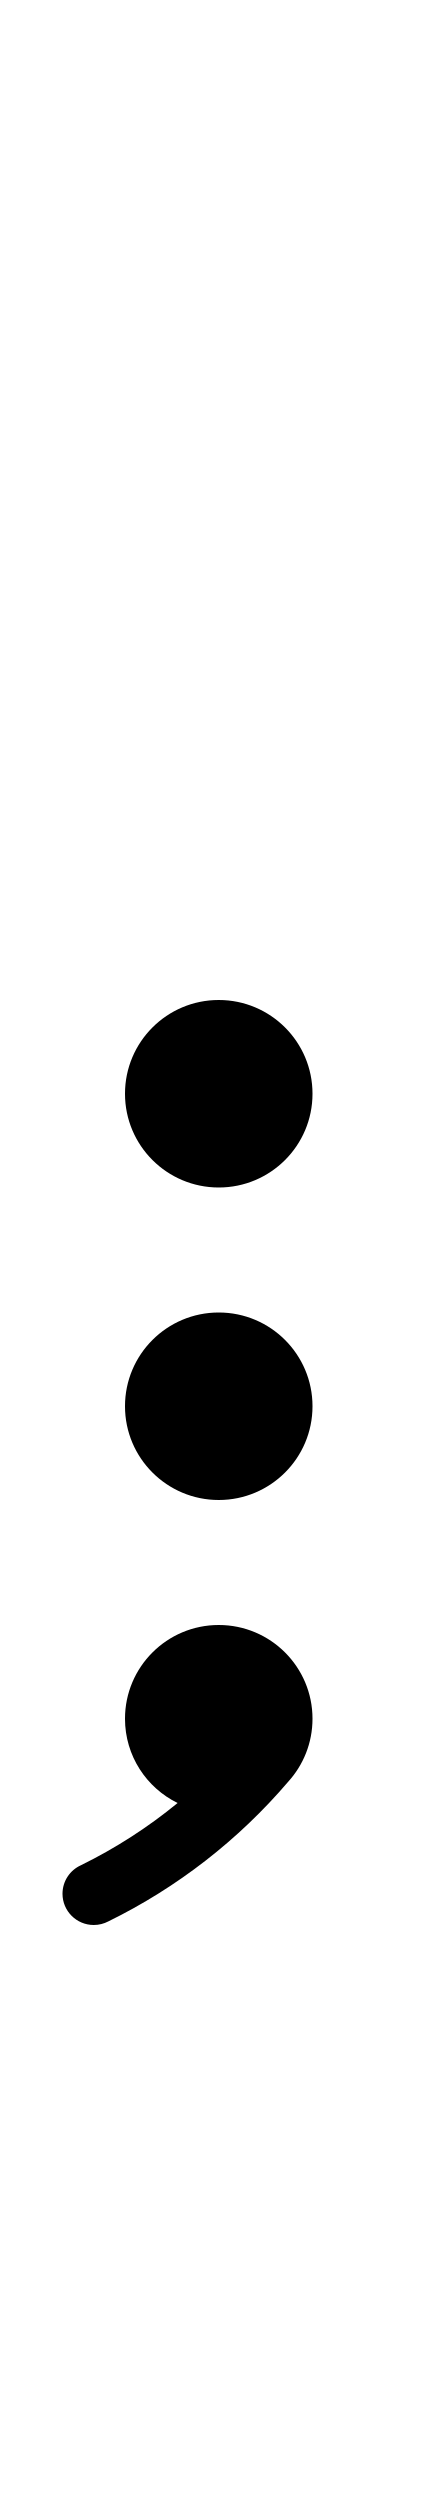
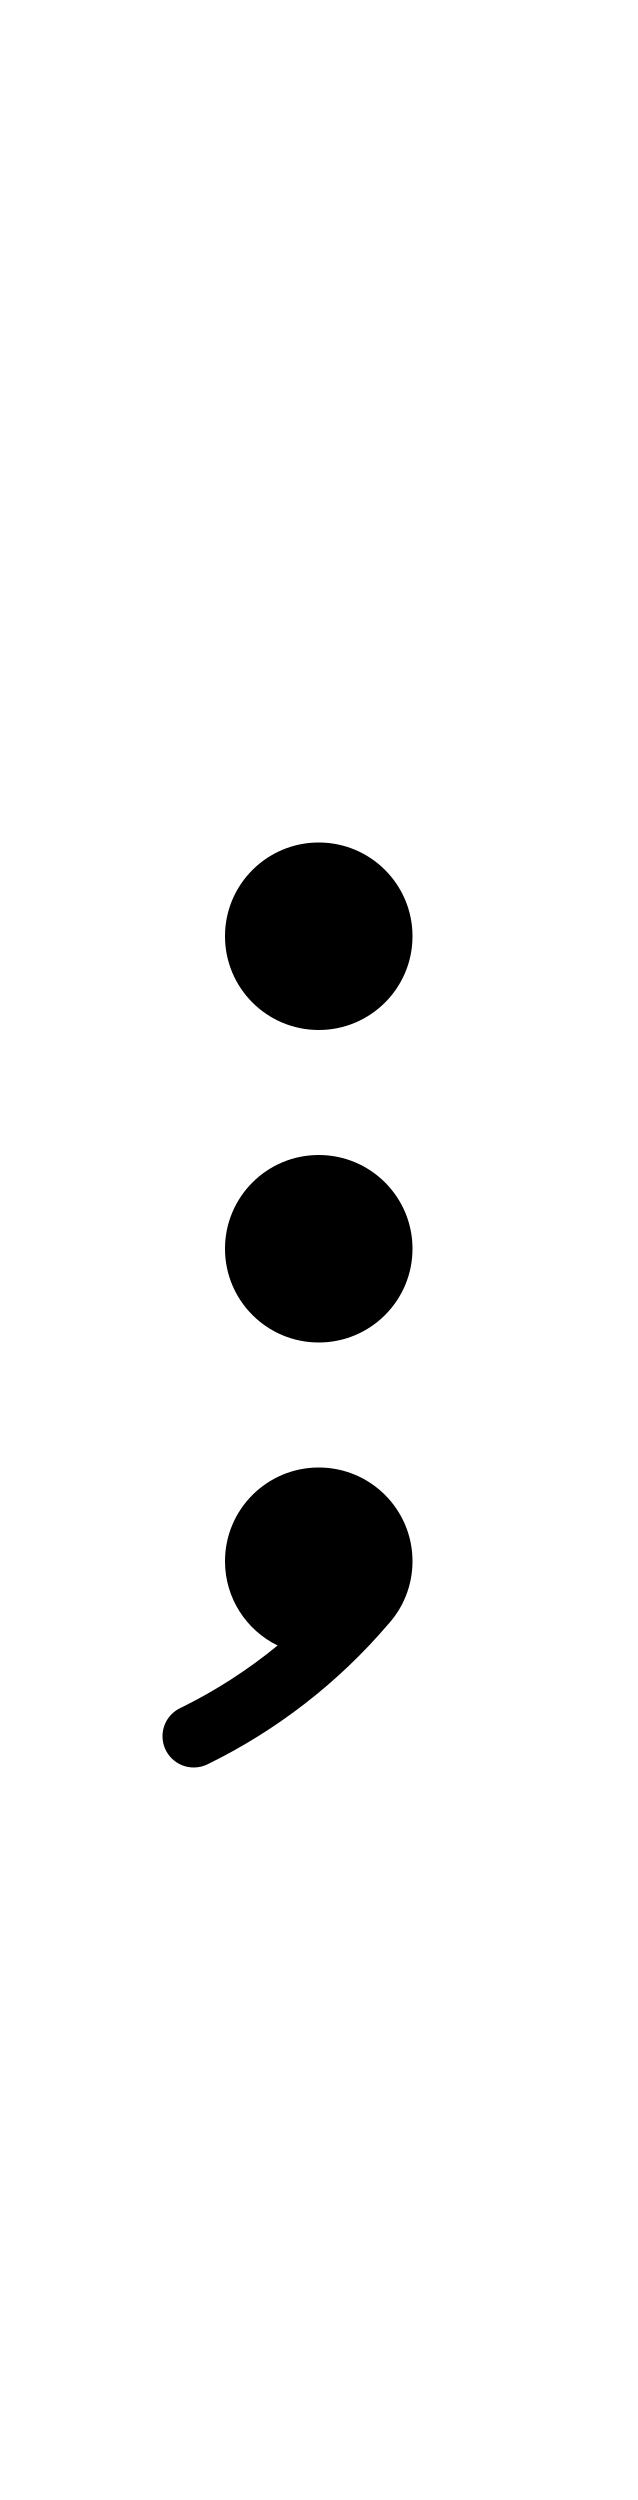
- <svg xmlns="http://www.w3.org/2000/svg" width="175" height="1000" viewBox="0 0 175 1000" fill="none">
-   <path d="M125 437.5C125 458.211 108.211 475 87.5 475C66.789 475 50 458.211 50 437.5C50 416.789 66.789 400 87.5 400C108.211 400 125 416.789 125 437.5Z" fill="black" />
-   <path d="M125 562.5C125 583.211 108.211 600 87.5 600C66.789 600 50 583.211 50 562.5C50 541.789 66.789 525 87.5 525C108.211 525 125 541.789 125 562.5Z" fill="black" />
-   <path d="M50 687.5C50 702.305 58.58 715.107 71.039 721.203C59.183 730.934 46.216 739.293 32.38 746.093C28.029 748.049 25 752.421 25 757.5C25 764.404 30.596 770 37.5 770C39.604 770 41.587 769.48 43.326 768.562L43.328 768.566C70.873 755.041 95.358 736.026 115.279 712.691C121.319 706.034 125 697.197 125 687.5C125 666.789 108.211 650 87.5 650C66.789 650 50 666.789 50 687.5Z" fill="black" />
+ <svg xmlns="http://www.w3.org/2000/svg" width="255" height="1000" viewBox="0 0 255 1000" fill="none">
+   <path d="M165 374.5C165 395.211 148.211 412 127.5 412C106.789 412 90 395.211 90 374.5C90 353.789 106.789 337 127.5 337C148.211 337 165 353.789 165 374.5Z" fill="black" />
+   <path d="M165 499.5C165 520.211 148.211 537 127.5 537C106.789 537 90 520.211 90 499.5C90 478.789 106.789 462 127.5 462C148.211 462 165 478.789 165 499.5Z" fill="black" />
+   <path d="M90 624.5C90 639.305 98.58 652.107 111.039 658.203C99.183 667.934 86.216 676.293 72.38 683.093C68.029 685.049 65 689.421 65 694.5C65 701.404 70.597 707 77.5 707C79.604 707 81.587 706.48 83.326 705.562L83.328 705.566C110.873 692.041 135.358 673.026 155.279 649.691C161.319 643.034 165 634.197 165 624.5C165 603.789 148.211 587 127.5 587C106.789 587 90 603.789 90 624.5Z" fill="black" />
</svg>
